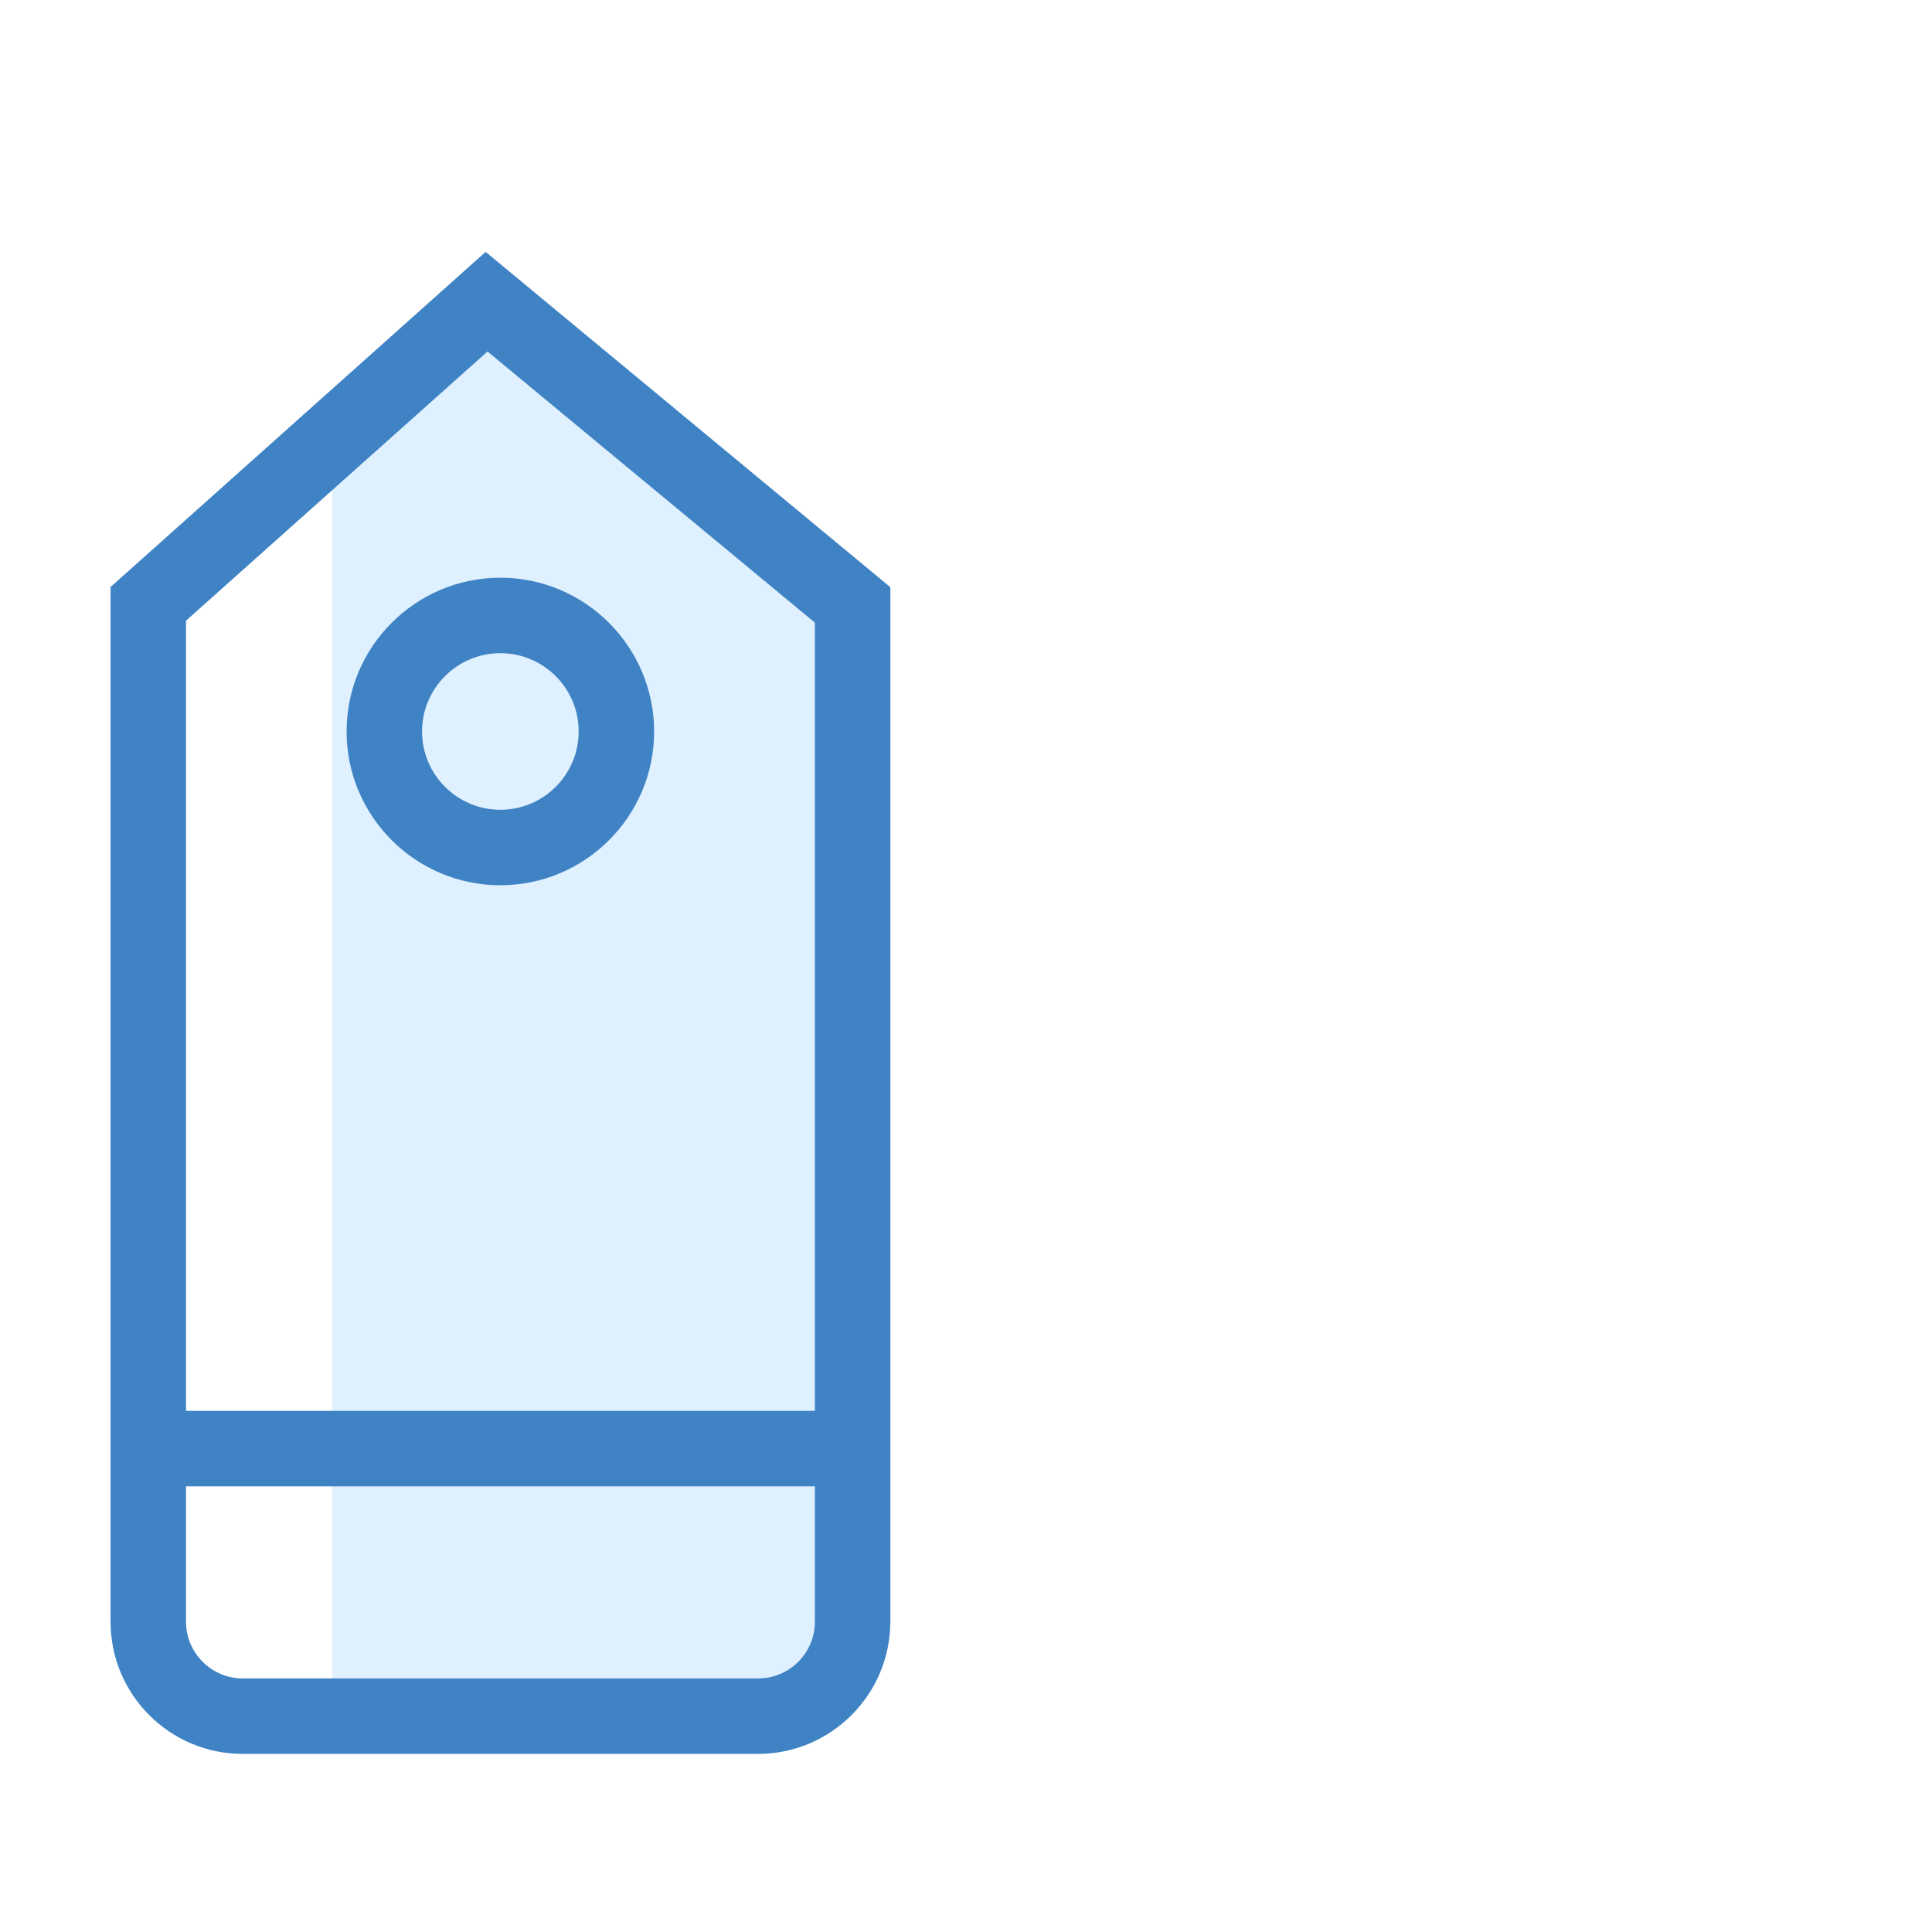
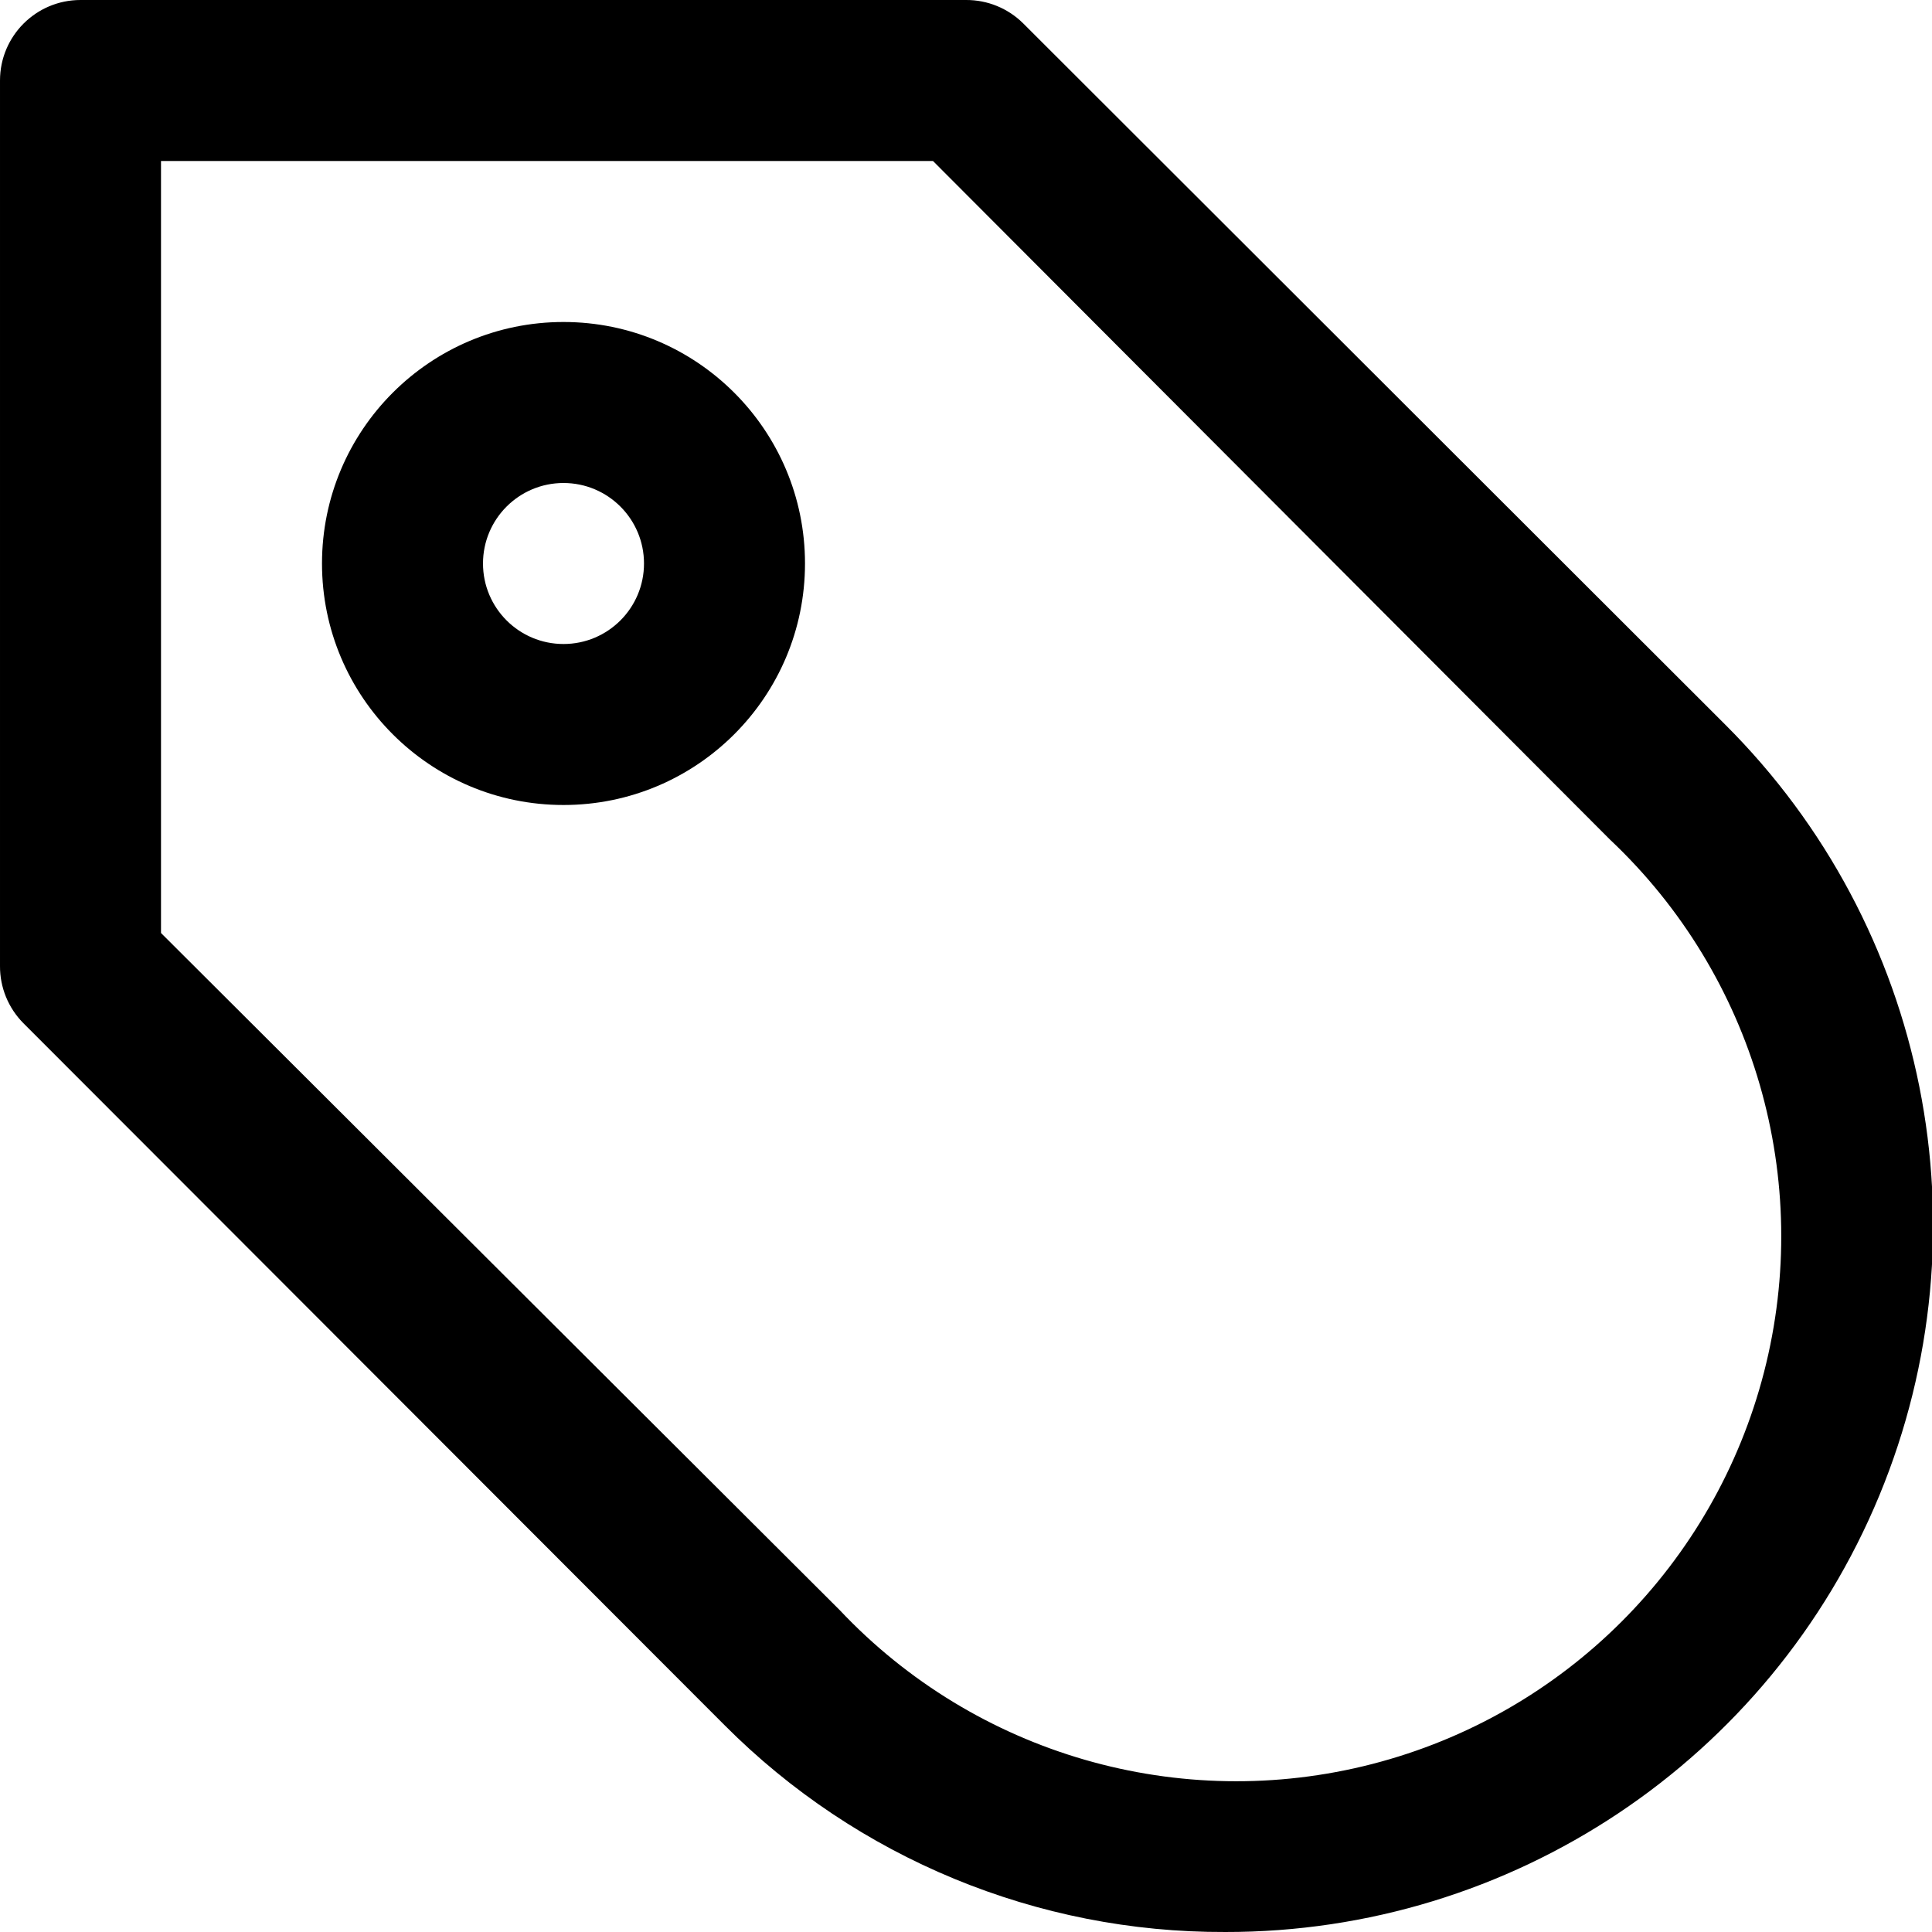
- <svg xmlns="http://www.w3.org/2000/svg" t="1621342365887" class="icon" viewBox="0 0 1024 1024" version="1.1" p-id="6404" width="200" height="200">
+ <svg xmlns="http://www.w3.org/2000/svg" t="1621415697503" class="icon" viewBox="0 0 1024 1024" version="1.1" p-id="13322" width="200" height="200">
  <defs>
    <style type="text/css" />
  </defs>
-   <path d="M176.1 236.6v664h261.4V336L257.9 143.1l-70.7 91.5z" fill="#DFF0FE" p-id="6405" />
-   <path d="M401.8 929.6H128.6c-38.6 0-70-31.4-70-70V311h40v548.6c0 16.5 13.5 30 30 30h273.3c16.5 0 30-13.5 30-30V311h40v548.6c-0.1 38.6-31.5 70-70.1 70z" fill="#3F83C5" p-id="6406" />
-   <path d="M445.9 341.6L258.4 186.3 85 341.1l-26.6-29.8 199-177.8 214 177.3zM90.6 747.8h346.9v40H90.6z" fill="#3F83C5" p-id="6407" />
-   <path d="M265.2 469.2c-45 0-81.5-36.6-81.5-81.5 0-45 36.6-81.5 81.5-81.5s81.5 36.6 81.5 81.5c0 45-36.6 81.5-81.5 81.5z m0-123c-22.9 0-41.5 18.6-41.5 41.5s18.6 41.5 41.5 41.5 41.5-18.6 41.5-41.5-18.6-41.5-41.5-41.5z" fill="#3F83C5" p-id="6408" />
+   <path d="M649.385 1023.997A372.479 372.479 0 0 1 384 914.344L12.374 542.292A42.667 42.667 0 0 1 0.001 511.999V42.667a42.667 42.667 0 0 1 42.667-42.667h469.332a42.667 42.667 0 0 1 30.293 12.373L914.344 384a374.612 374.612 0 0 1-264.959 639.998zM85.334 494.506L445.013 853.331A288.852 288.852 0 1 0 853.331 445.013L494.506 85.334H85.334z" p-id="13323" />
+   <path d="M298.667 426.666a128 128 0 1 1 128-128 128 128 0 0 1-128 128z m0-170.666a42.667 42.667 0 1 0 42.667 42.667 42.667 42.667 0 0 0-42.667-42.667z" p-id="13324" />
</svg>
